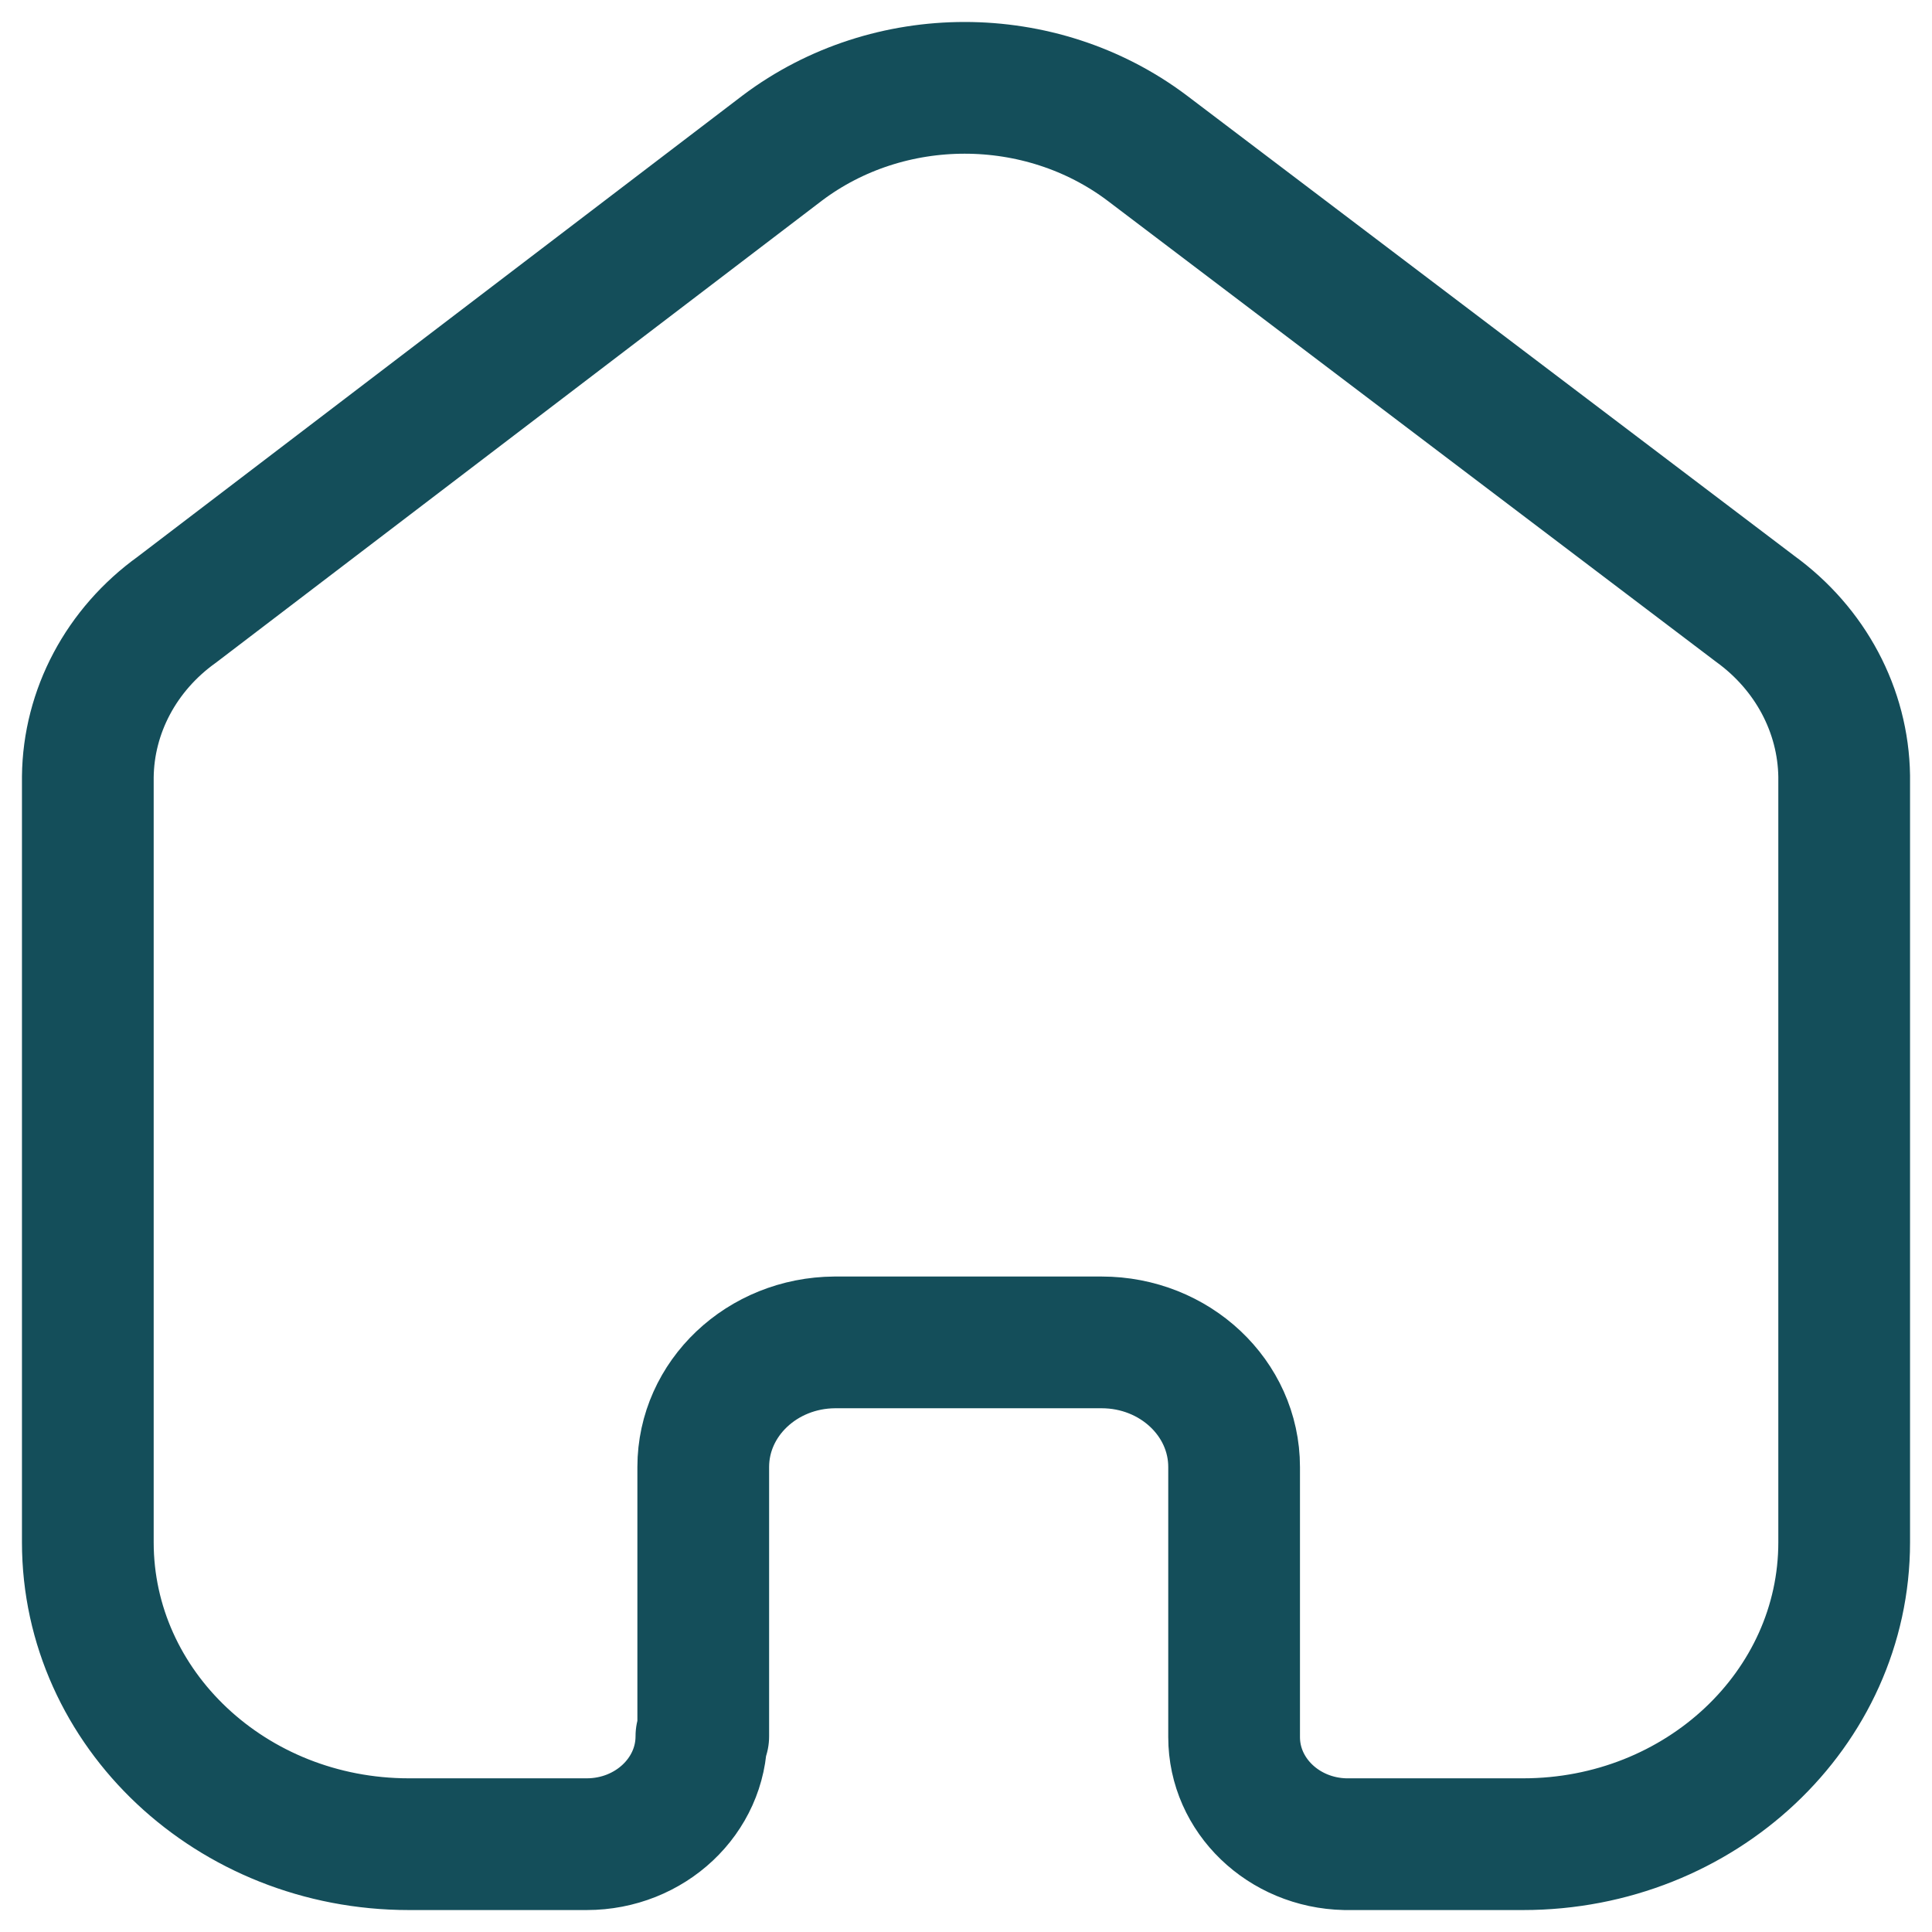
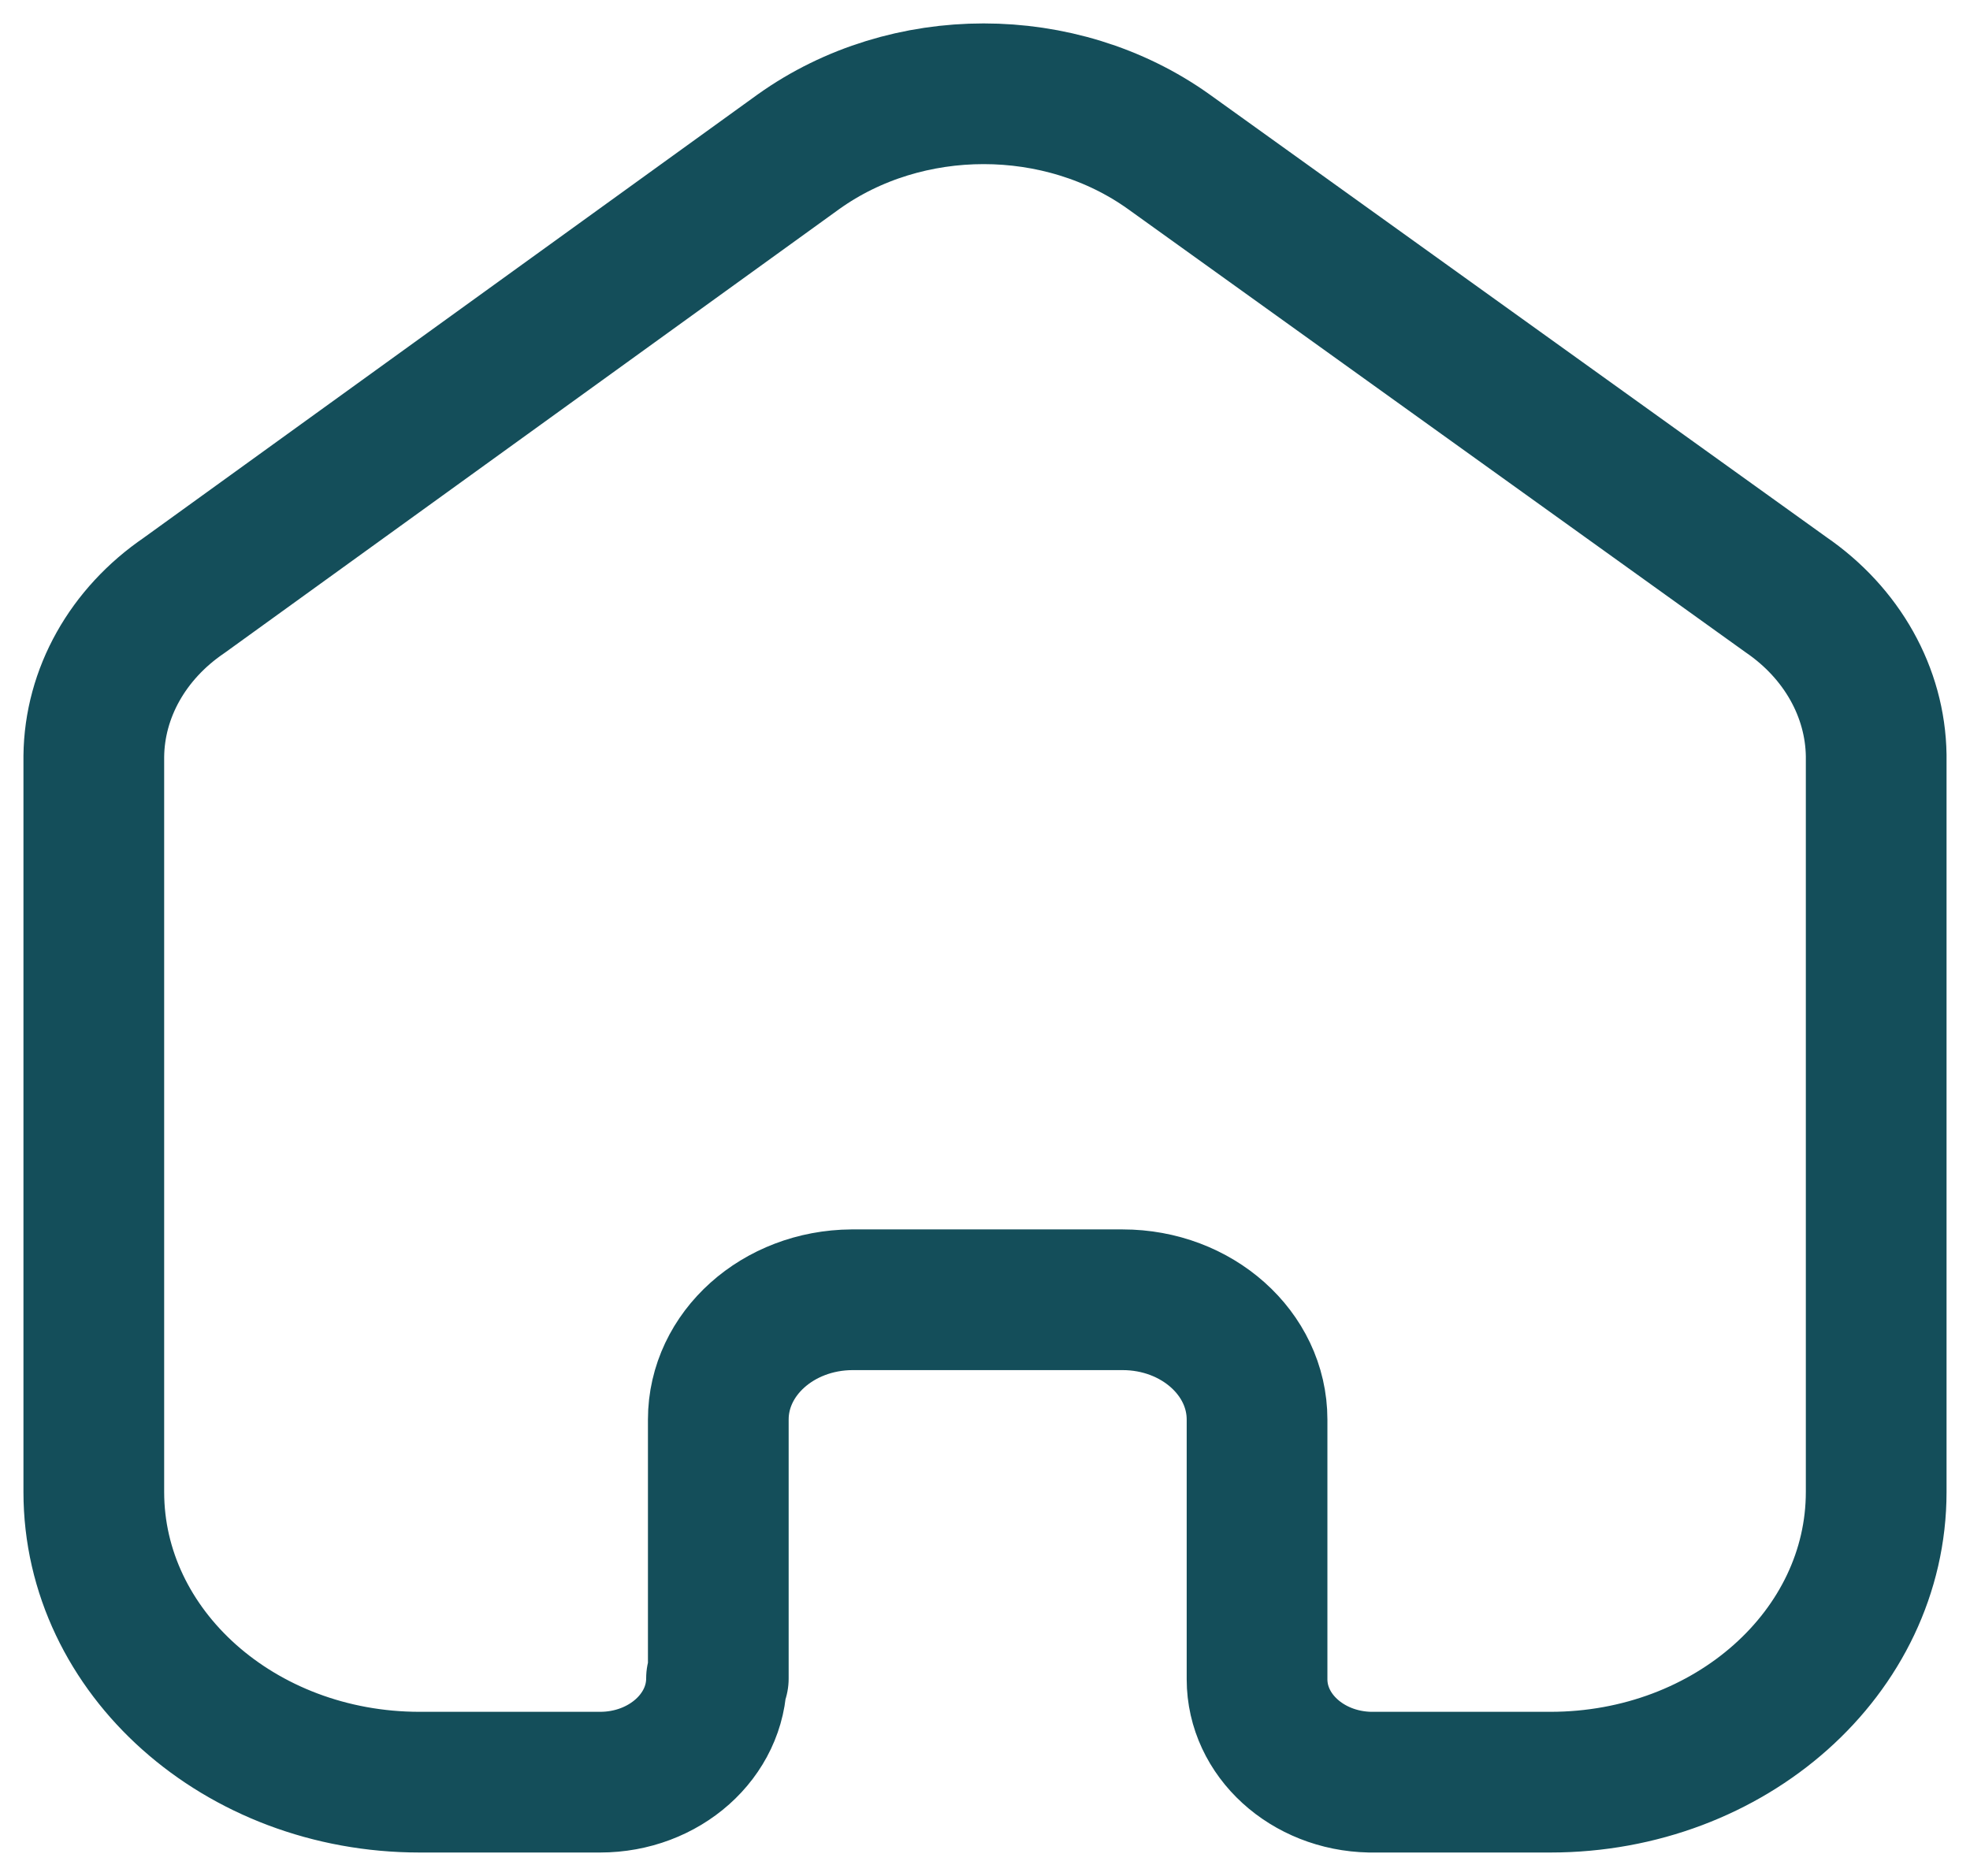
- <svg xmlns="http://www.w3.org/2000/svg" width="22" height="22" viewBox="0 0 22 22" fill="none">
-   <path d="M8.008 19.771V16.705C8.008 15.925 8.677 15.291 9.506 15.286H12.544C13.378 15.286 14.053 15.921 14.053 16.705V19.781C14.053 20.443 14.615 20.985 15.319 21H17.344C19.363 21 21 19.461 21 17.562V8.838C20.989 8.091 20.616 7.389 19.987 6.933L13.061 1.685C11.847 0.772 10.122 0.772 8.909 1.685L2.013 6.943C1.381 7.397 1.008 8.1 1 8.847L1 17.562C1 19.461 2.637 21 4.656 21H6.681C7.402 21 7.987 20.45 7.987 19.771" stroke="#144E5A" stroke-width="1.5" stroke-linecap="round" stroke-linejoin="round" />
+ <svg xmlns="http://www.w3.org/2000/svg" width="21" height="20" viewBox="0 0 21 20" fill="none">
+   <path d="M7.657 17.894L7.657 15.134C7.657 14.432 8.293 13.862 9.081 13.857H11.967C12.759 13.857 13.4 14.429 13.4 15.134V17.903C13.4 18.499 13.934 18.986 14.603 19H16.527C18.445 19 20 17.615 20 15.906V8.054C19.99 7.382 19.636 6.75 19.038 6.34L12.458 1.617C11.305 0.794 9.666 0.794 8.513 1.617L1.962 6.348C1.362 6.757 1.007 7.39 1 8.063L1 15.906C1 17.615 2.555 19 4.473 19H6.397C7.082 19 7.638 18.505 7.638 17.894" stroke="#144E5A" stroke-width="1.5" stroke-linecap="round" stroke-linejoin="round" />
</svg>
